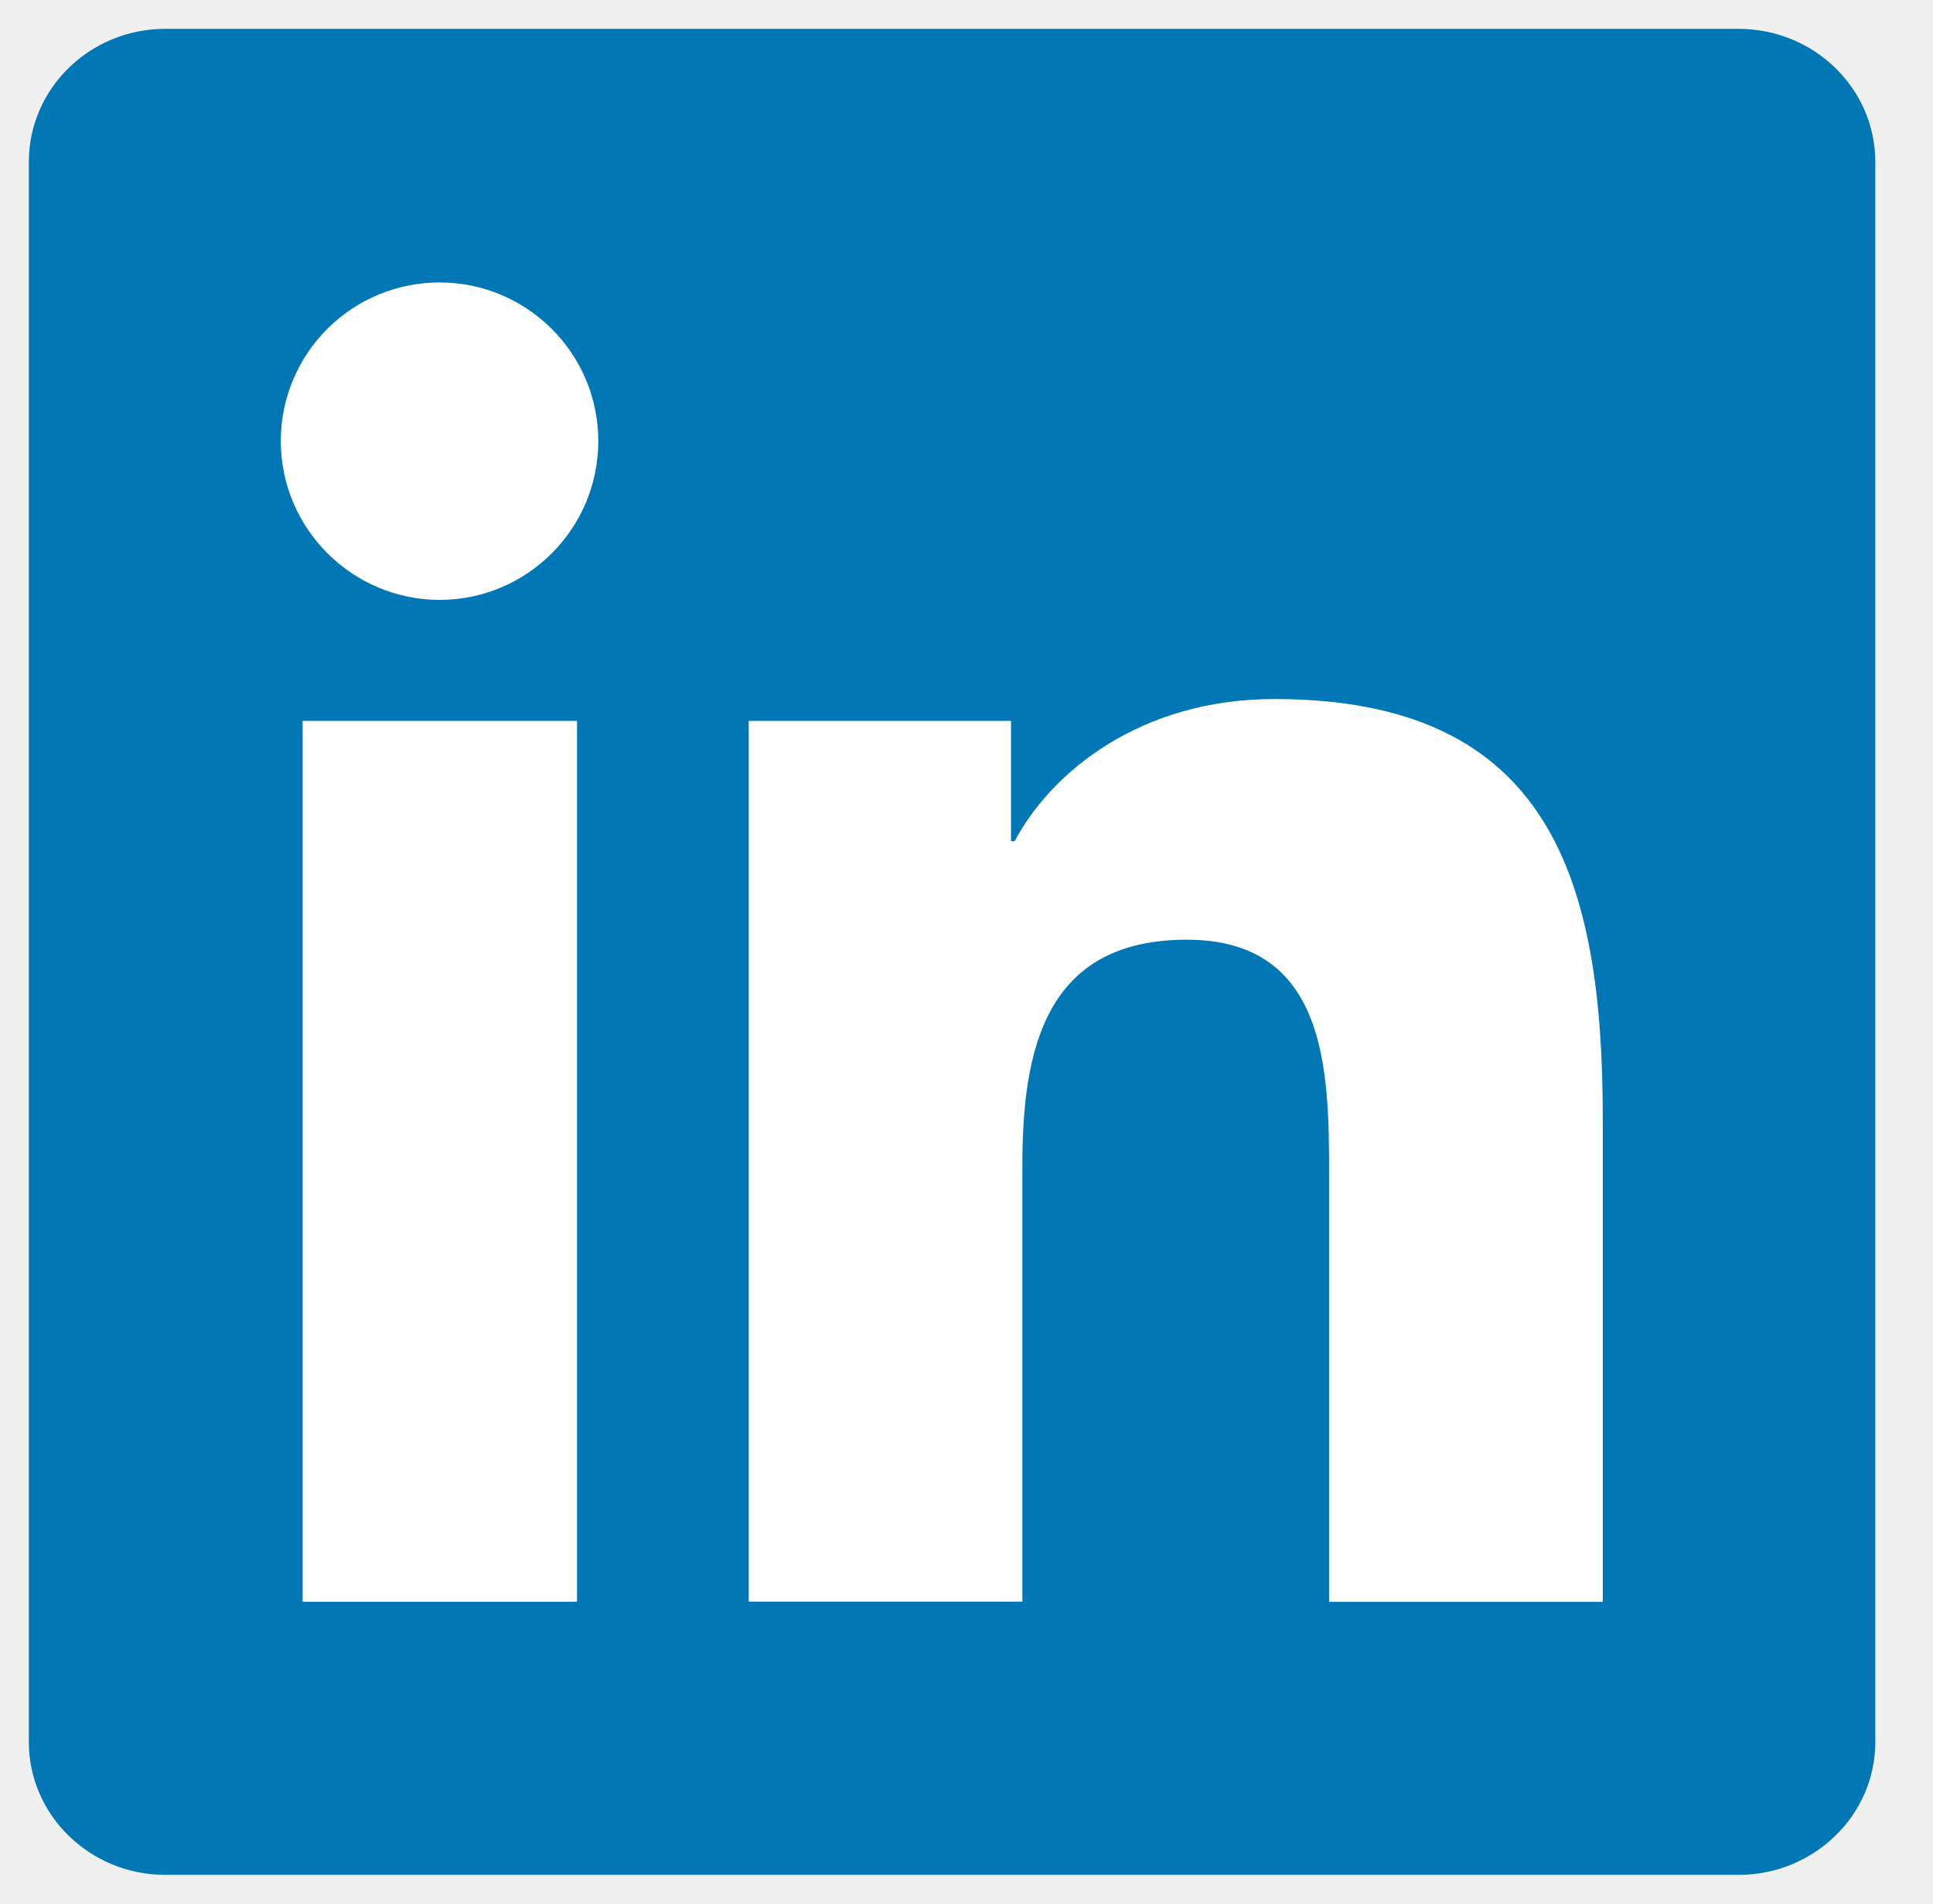
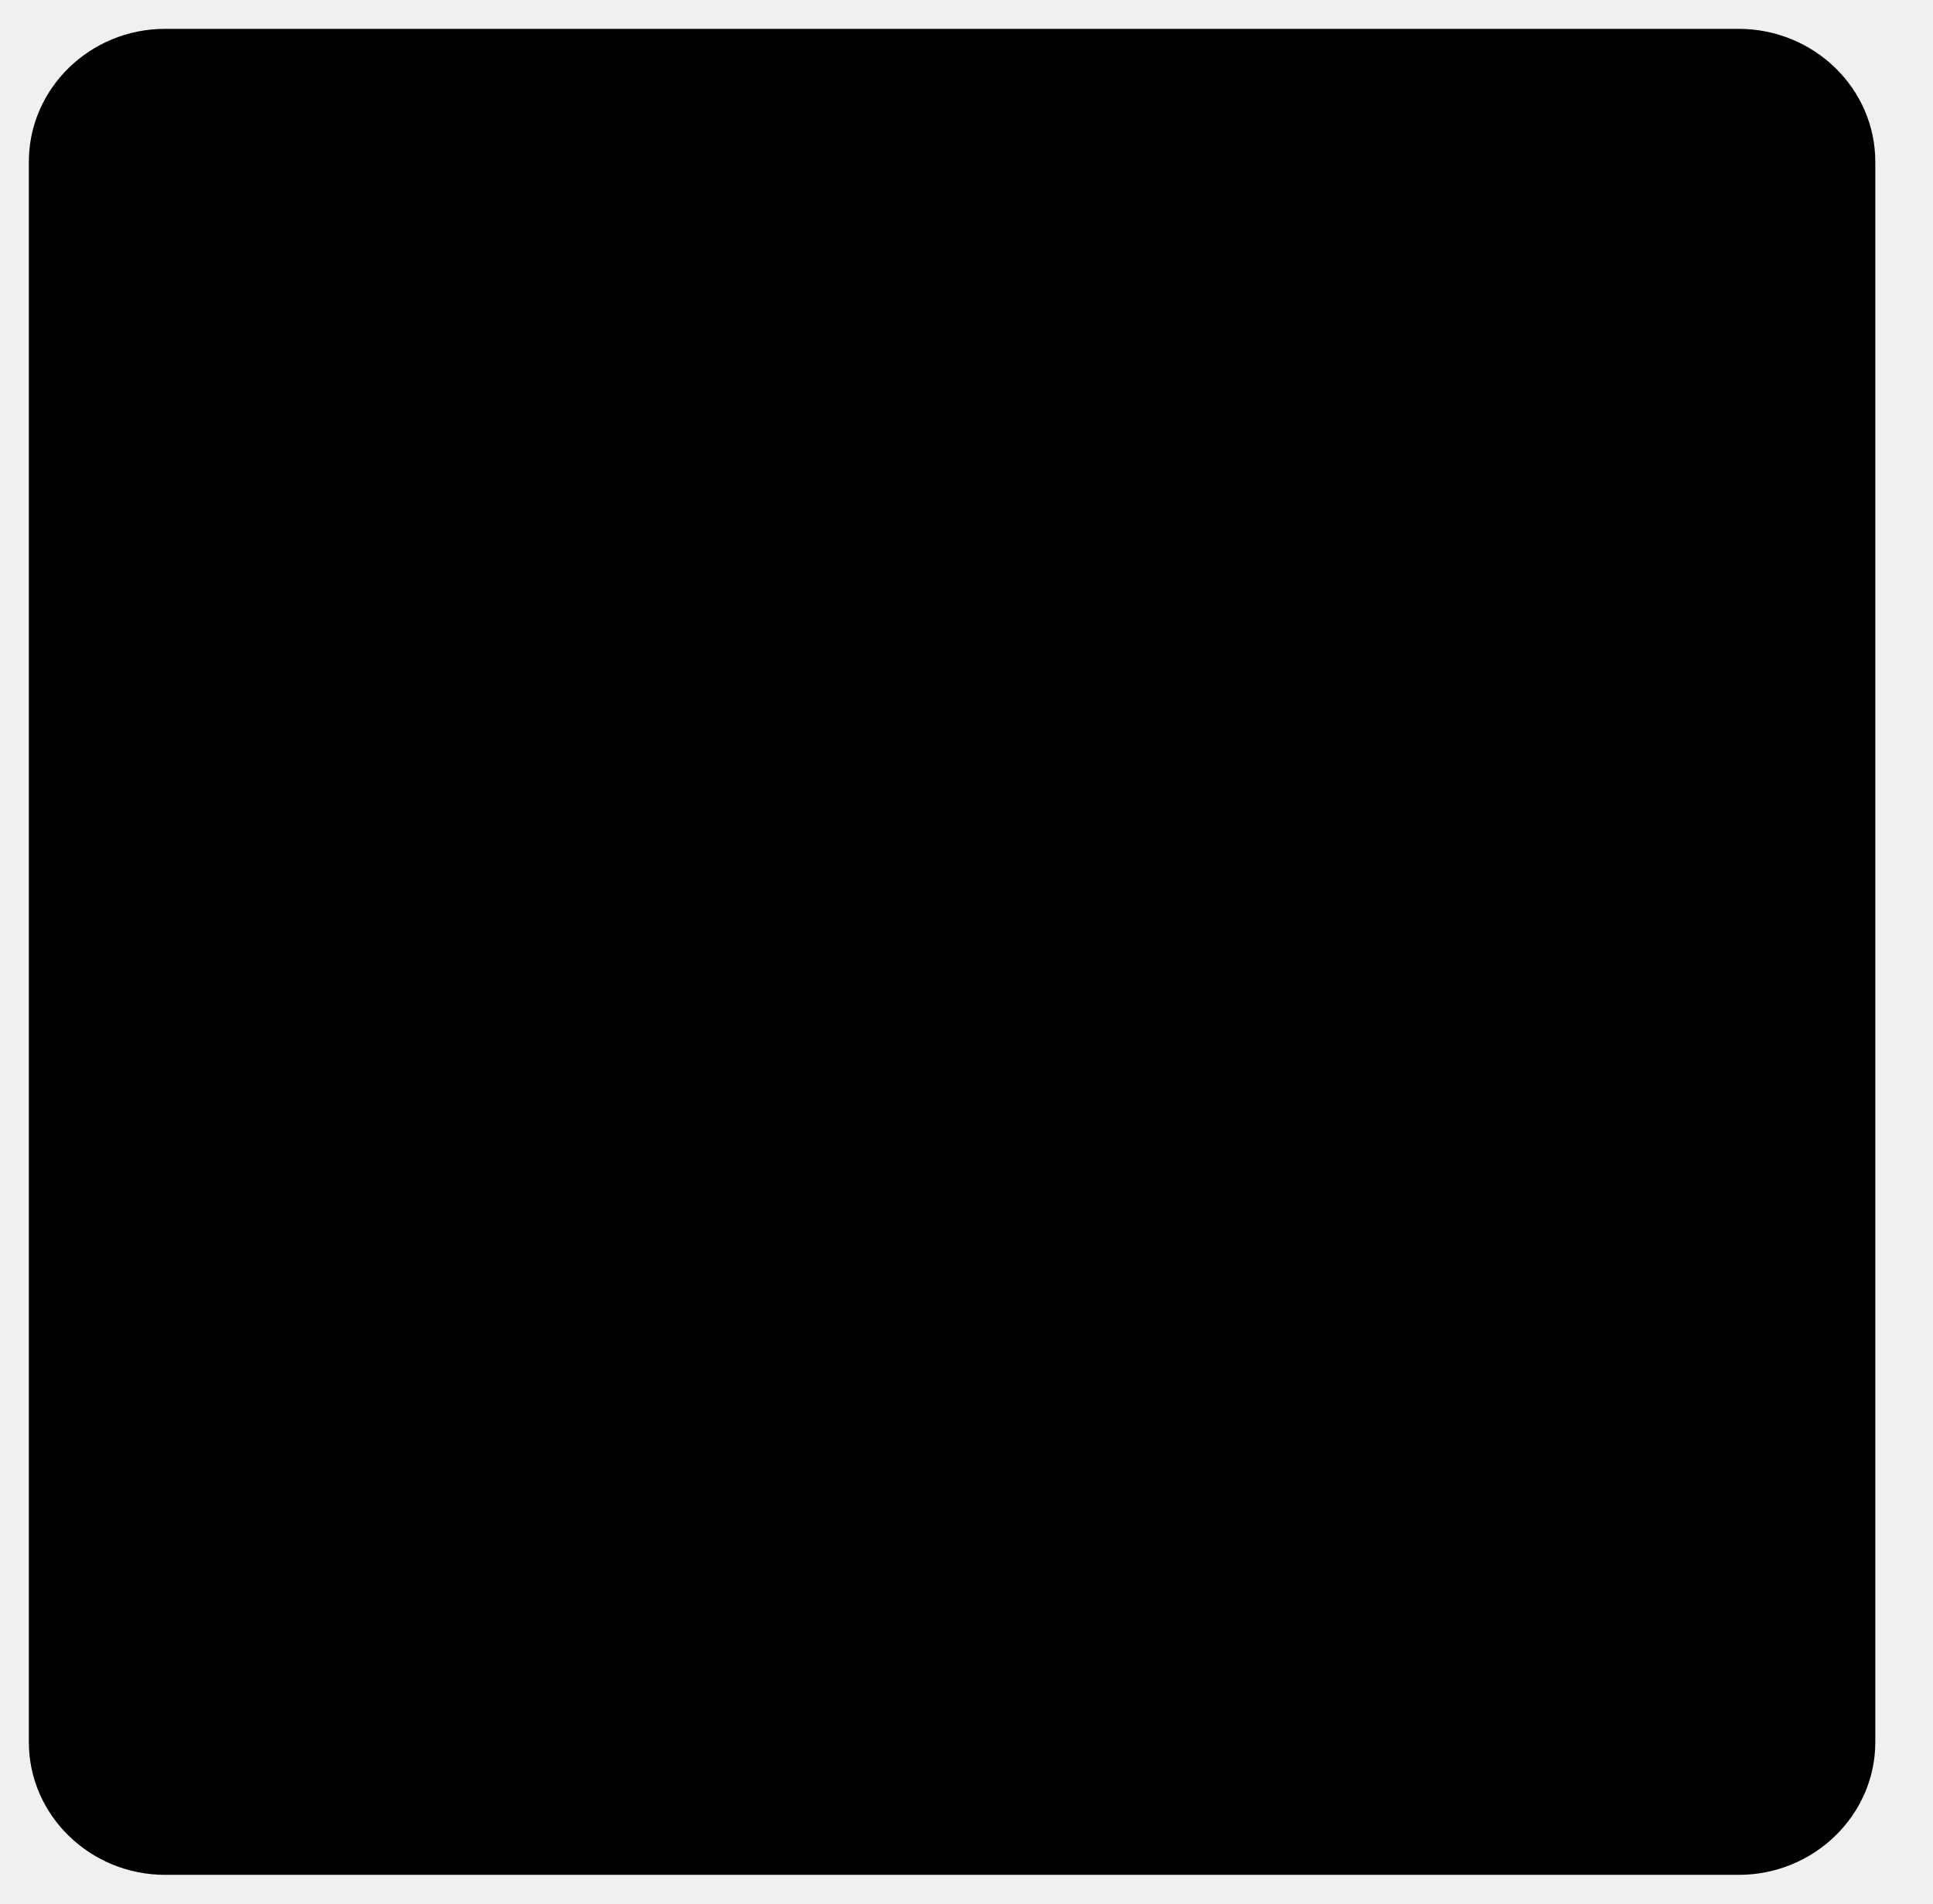
- <svg xmlns="http://www.w3.org/2000/svg" xmlns:xlink="http://www.w3.org/1999/xlink" viewBox="0 0 67 66" fill="#fff" fill-rule="evenodd" stroke="#000" stroke-linecap="round" stroke-linejoin="round">
-   <use xlink:href="#A" x="1" y="1" />
-   <symbol id="A" overflow="visible">
+ <svg xmlns="http://www.w3.org/2000/svg" xmlns:xlink="http://www.w3.org/1999/xlink" viewBox="0 0 67 66" fill="#000" fill-rule="evenodd" stroke="#000" stroke-linecap="round" stroke-linejoin="round">
+   <use xlink:href="#linkedin" x="1" y="1" />
+   <symbol id="linkedin" overflow="visible">
    <g stroke="none" fill-rule="nonzero">
-       <path d="M59.26 0H4.724C2.12 0 0 2.066 0 4.61v54.788c0 2.53 2.12 4.6 4.724 4.6h54.54c2.61 0 4.736-2.07 4.736-4.6V4.61C64 2.066 61.874 0 59.26 0z" fill="#0177b5" />
+       <path d="M59.26 0H4.724C2.12 0 0 2.066 0 4.61v54.788c0 2.53 2.12 4.6 4.724 4.6h54.54c2.61 0 4.736-2.07 4.736-4.6V4.61C64 2.066 61.874 0 59.26 0z" fill="currentColor" />
      <path d="M9.49 23.992H19v30.54H9.49zm4.748-15.2c3.034 0 5.5 2.466 5.5 5.5a5.51 5.51 0 0 1-5.498 5.506 5.52 5.52 0 0 1-5.508-5.506 5.5 5.5 0 0 1 5.506-5.5m10.7 15.2h9.104v4.174h.126c1.268-2.4 4.364-4.932 9-4.932 9.612 0 11.386 6.326 11.386 14.548v16.752h-9.486V39.678c0-3.54-.064-8.1-4.932-8.1-4.94 0-5.7 3.86-5.7 7.84v15.108h-9.484v-30.54z" />
    </g>
  </symbol>
</svg>
